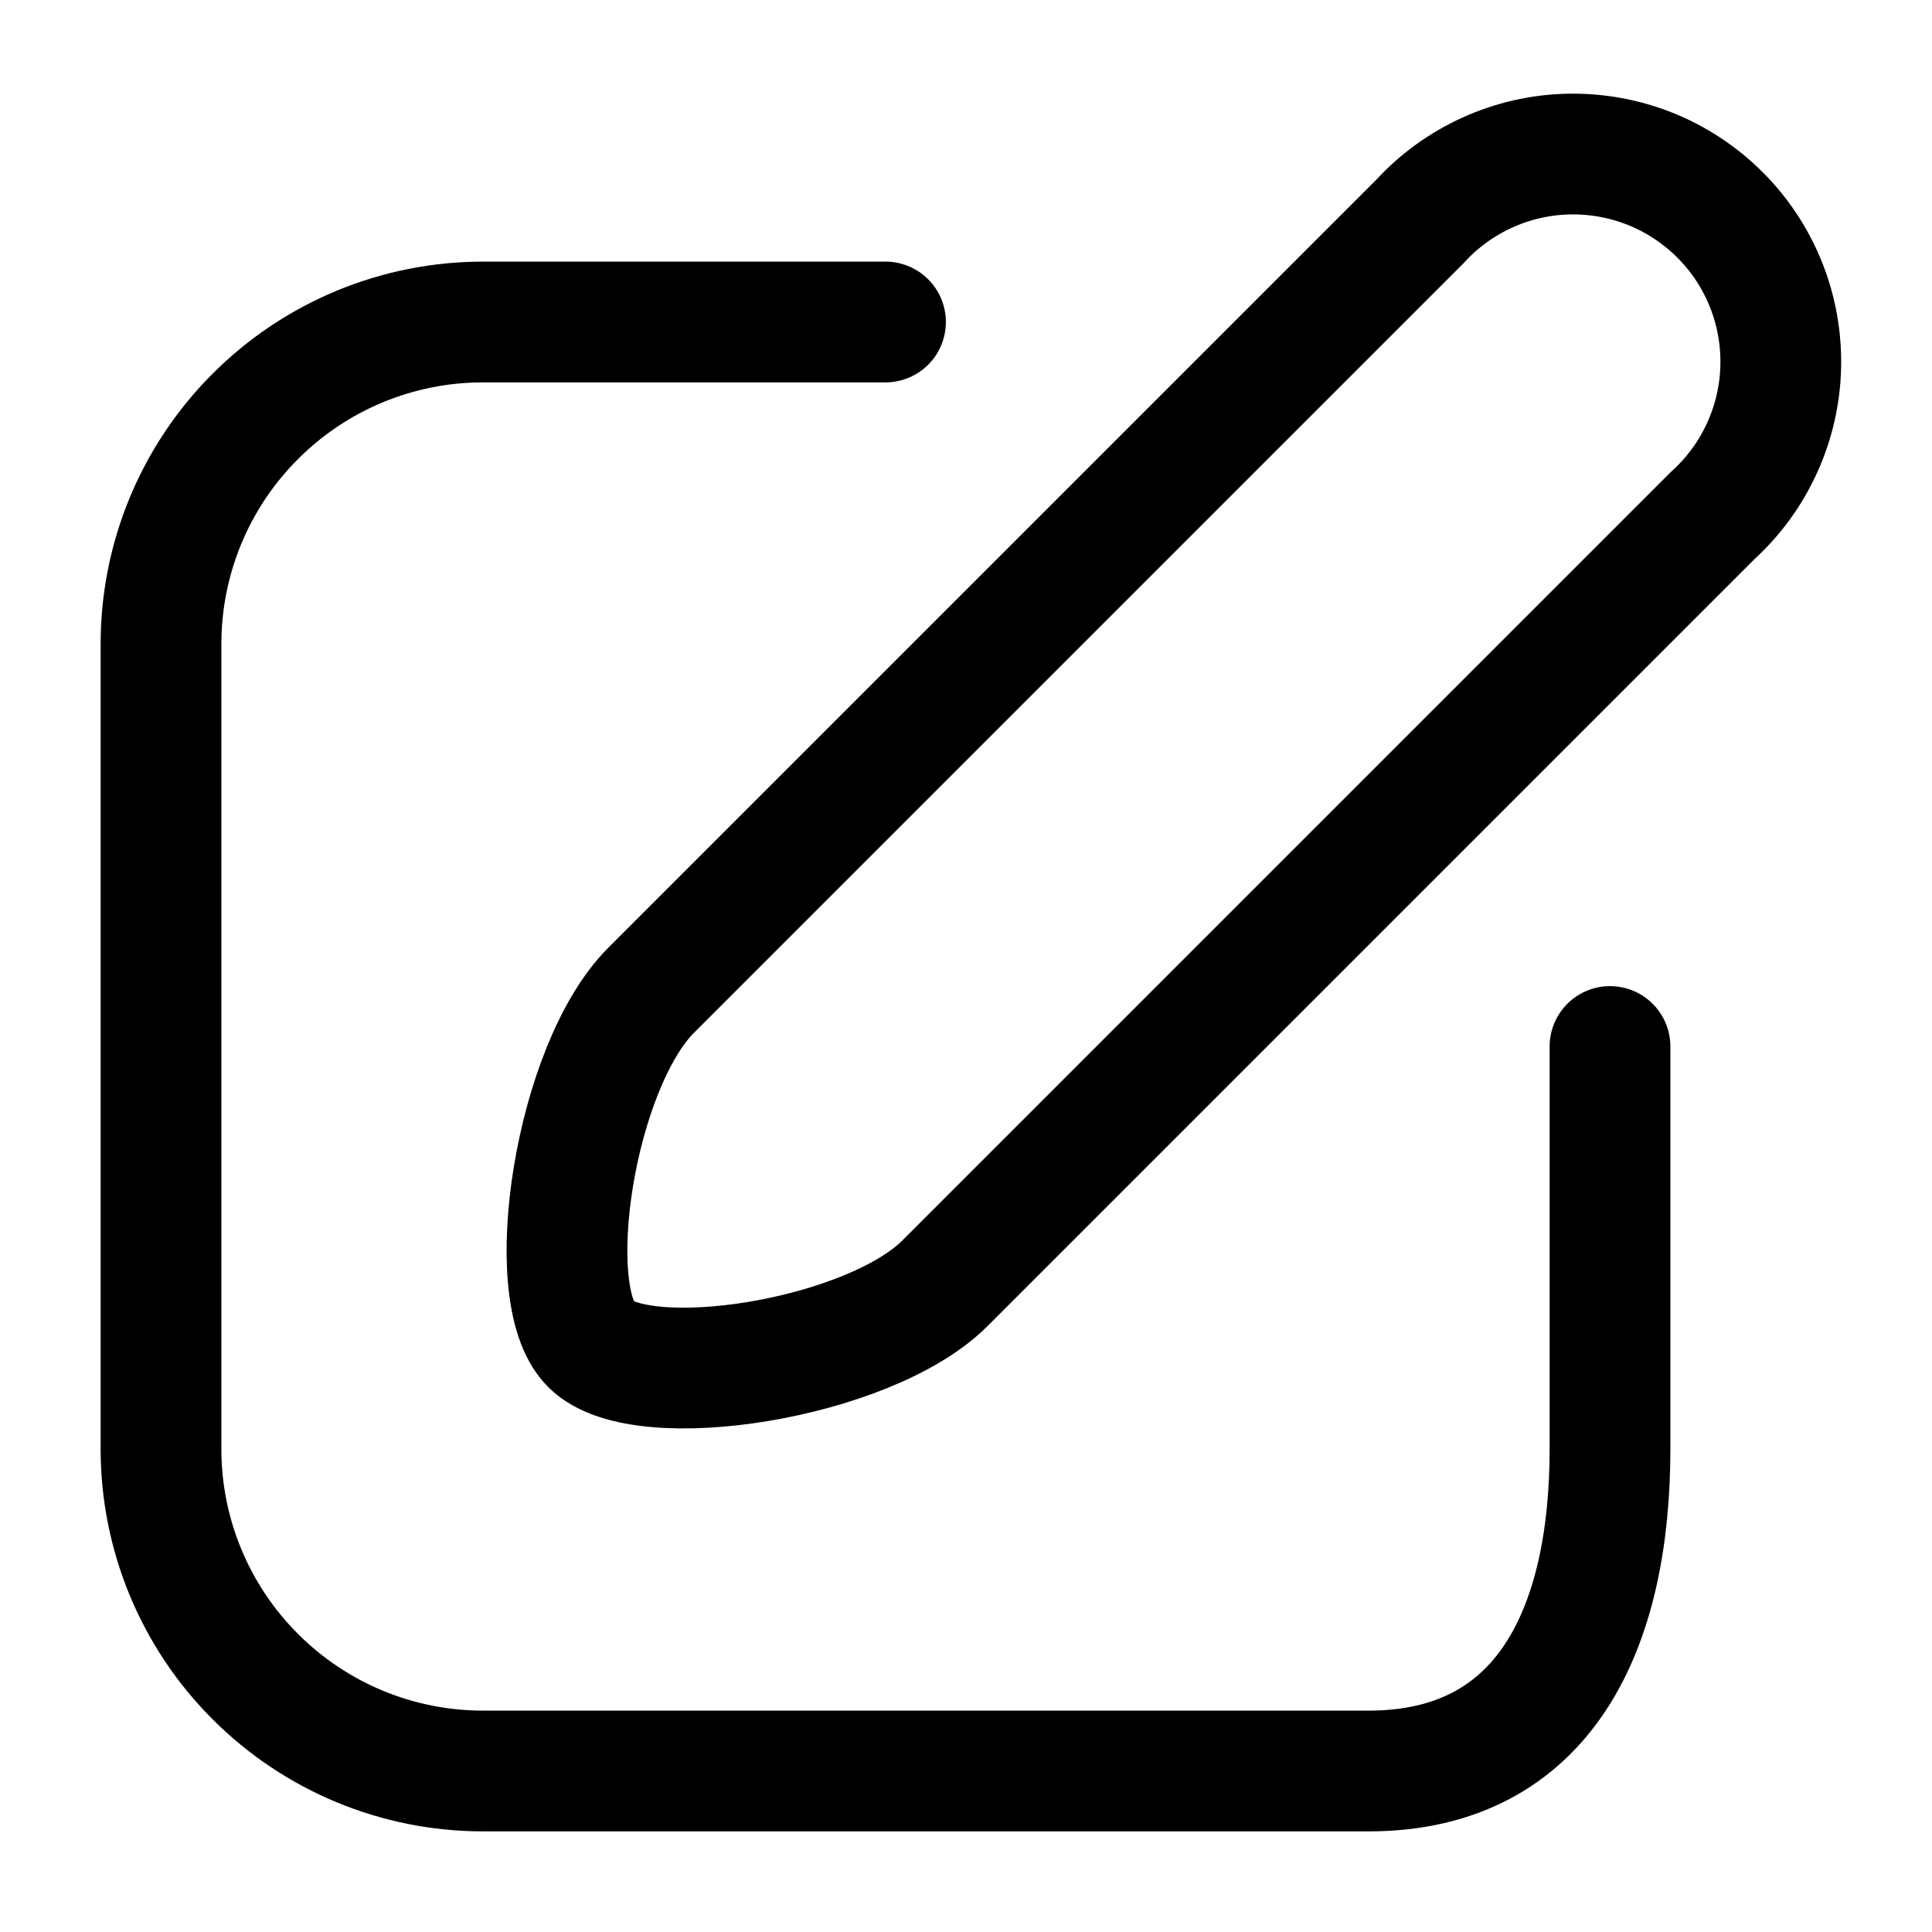
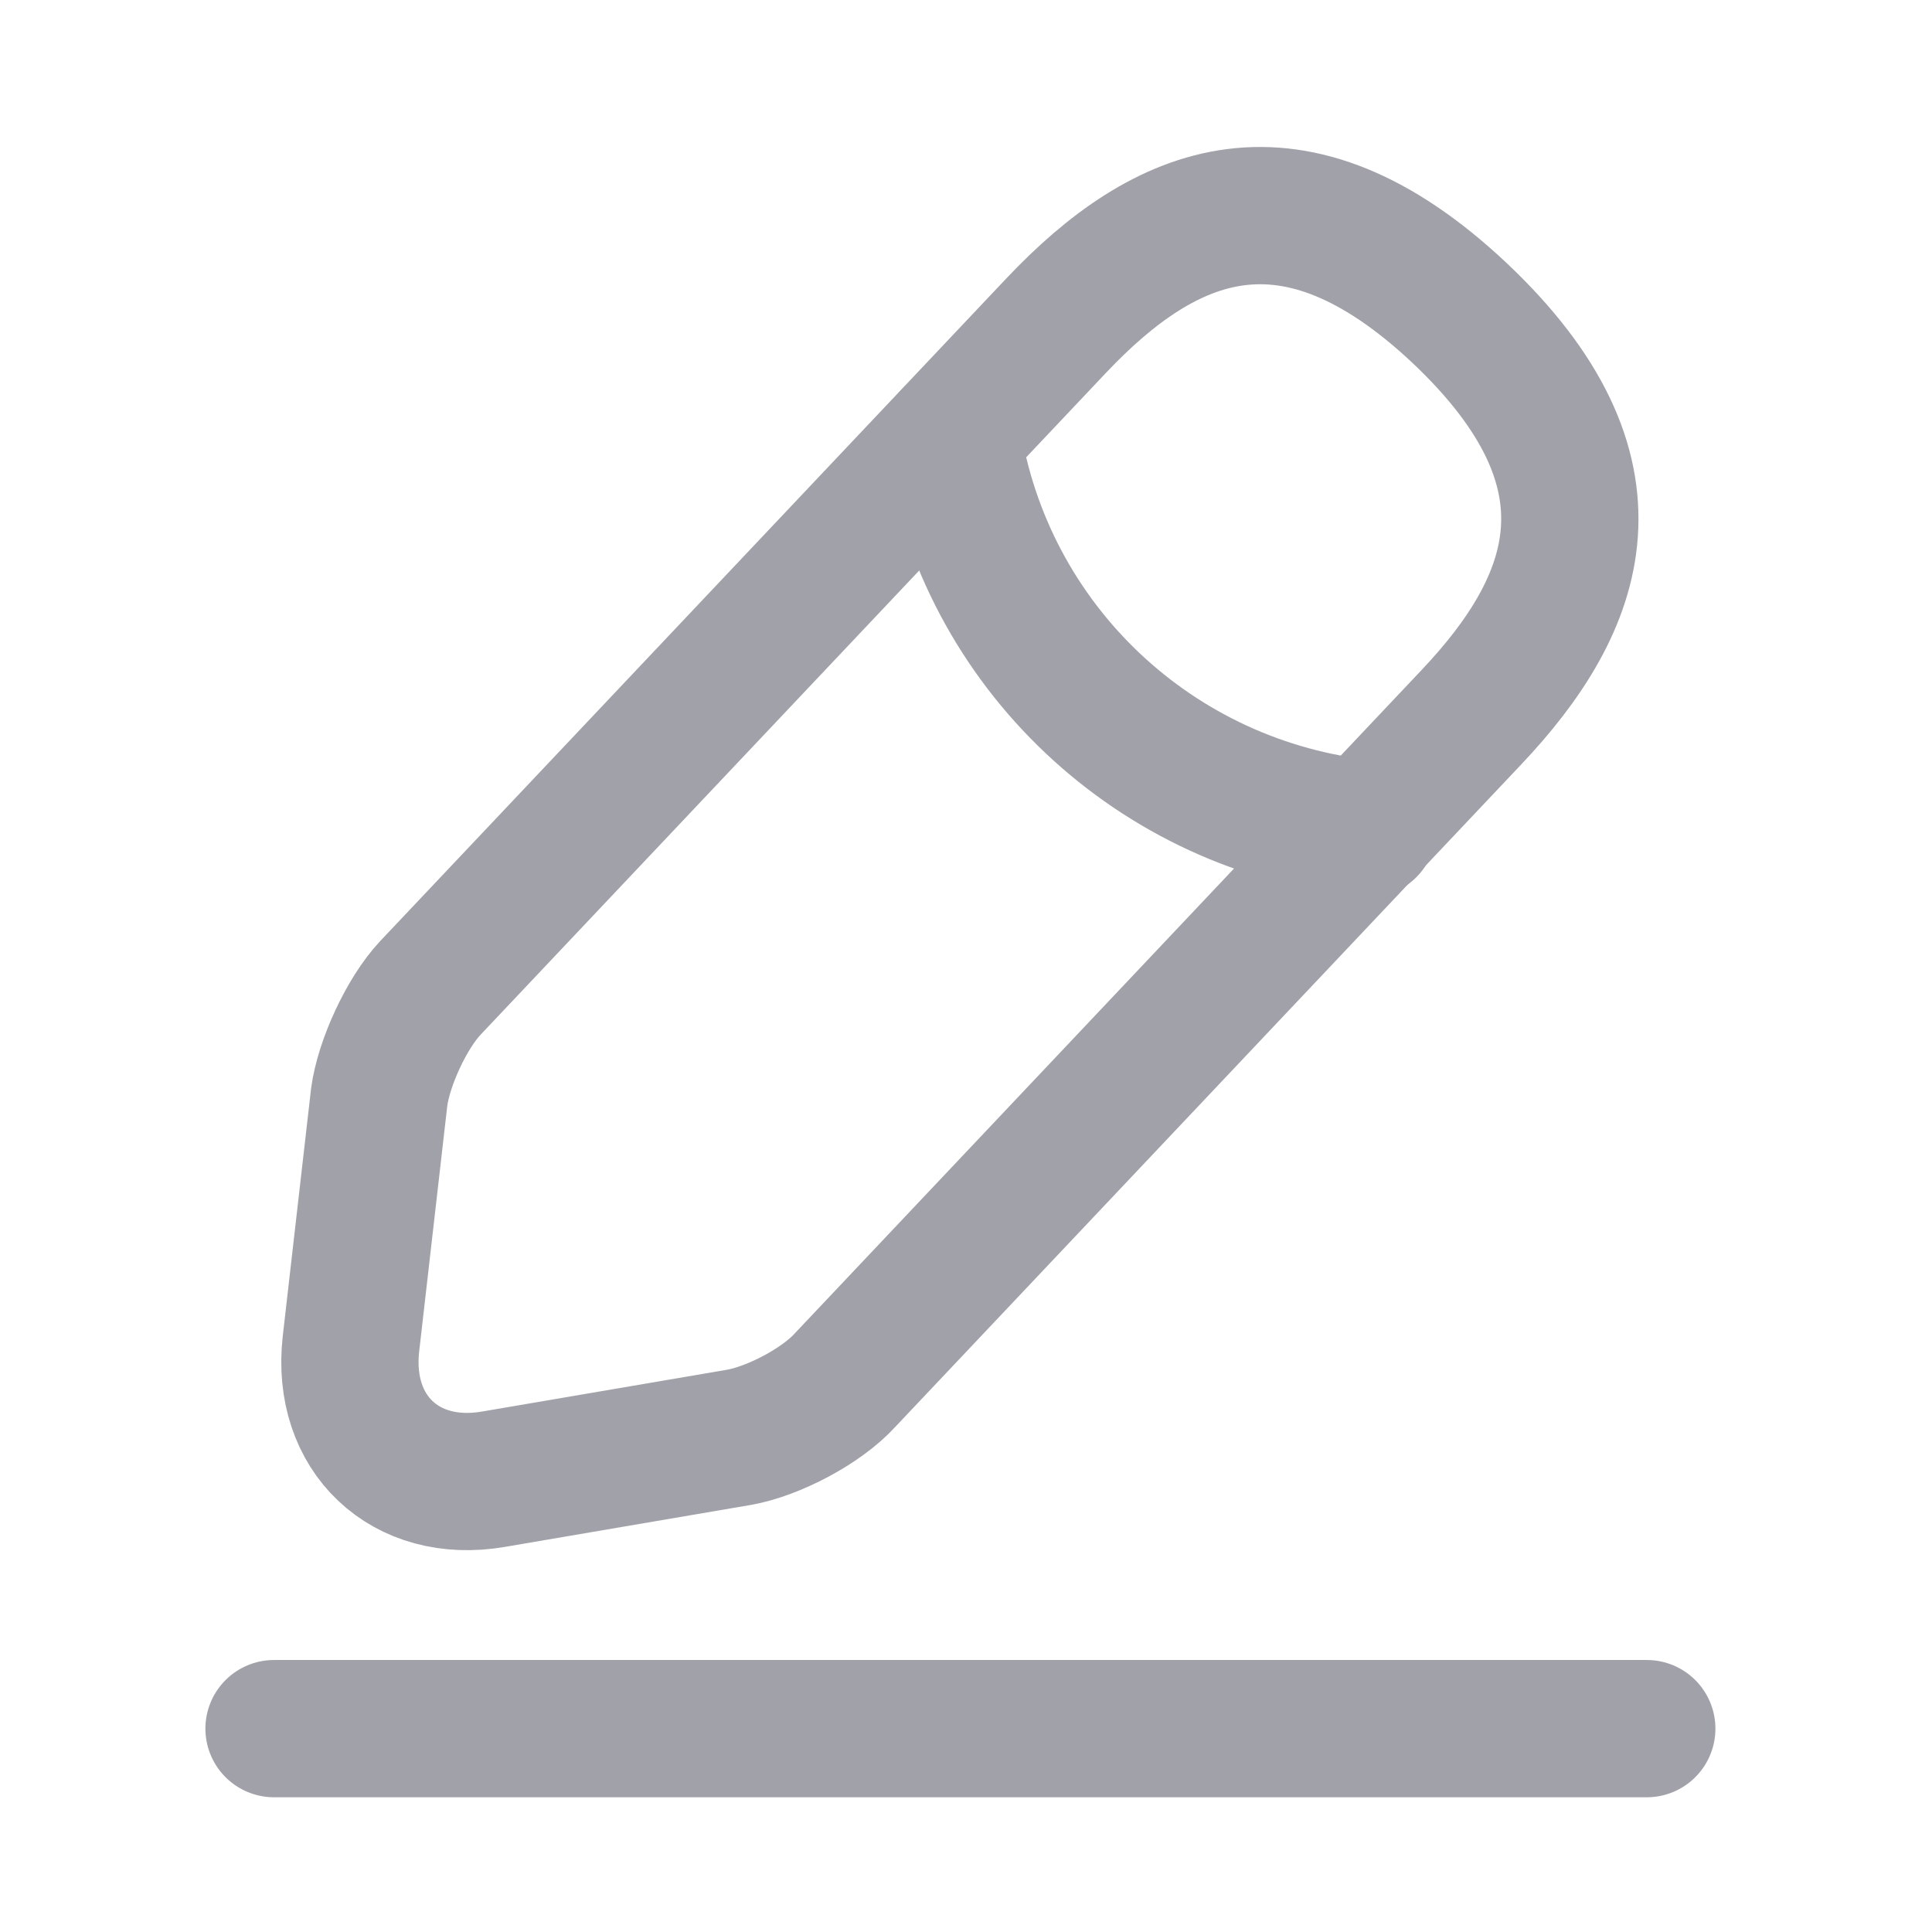
- <svg xmlns="http://www.w3.org/2000/svg" width="800px" height="800px" viewBox="0 0 24 24" fill="none">
-   <path d="M21.28 6.4L11.74 15.94C10.79 16.89 7.97 17.33 7.34 16.7C6.71 16.07 7.14 13.25 8.09 12.3L17.64 2.75C17.875 2.493 18.16 2.287 18.478 2.143C18.796 1.999 19.139 1.921 19.488 1.914C19.836 1.907 20.182 1.97 20.506 2.1C20.829 2.23 21.122 2.425 21.369 2.672C21.615 2.918 21.808 3.212 21.938 3.536C22.067 3.86 22.129 4.206 22.121 4.555C22.113 4.903 22.034 5.246 21.889 5.564C21.745 5.881 21.538 6.165 21.28 6.4V6.4Z" stroke="#000000" stroke-width="1.5" stroke-linecap="round" stroke-linejoin="round" />
-   <path d="M11 4H6C4.939 4 3.922 4.421 3.172 5.172C2.421 5.922 2 6.939 2 8V18C2 19.061 2.421 20.078 3.172 20.828C3.922 21.579 4.939 22 6 22H17C19.21 22 20 20.2 20 18V13" stroke="#000000" stroke-width="1.5" stroke-linecap="round" stroke-linejoin="round" />
+ <svg xmlns="http://www.w3.org/2000/svg" width="19" height="19" viewBox="0 0 19 19" fill="none">
+   <path d="M10.389 3.2L4.231 9.717C3.999 9.965 3.774 10.453 3.729 10.79L3.451 13.22C3.354 14.098 3.984 14.697 4.854 14.547L7.269 14.135C7.606 14.075 8.079 13.828 8.311 13.572L14.469 7.055C15.534 5.93 16.014 4.647 14.356 3.08C12.706 1.527 11.454 2.075 10.389 3.2Z" stroke="#A1A1AA" stroke-width="1.35" stroke-miterlimit="10" stroke-linecap="round" stroke-linejoin="round" />
+   <path d="M9.363 4.288C9.686 6.358 11.366 7.94 13.451 8.15" stroke="#A1A1AA" stroke-width="1.35" stroke-miterlimit="10" stroke-linecap="round" stroke-linejoin="round" />
+   <path d="M2.695 17H16.195" stroke="#A1A1AA" stroke-width="1.35" stroke-miterlimit="10" stroke-linecap="round" stroke-linejoin="round" />
</svg>
